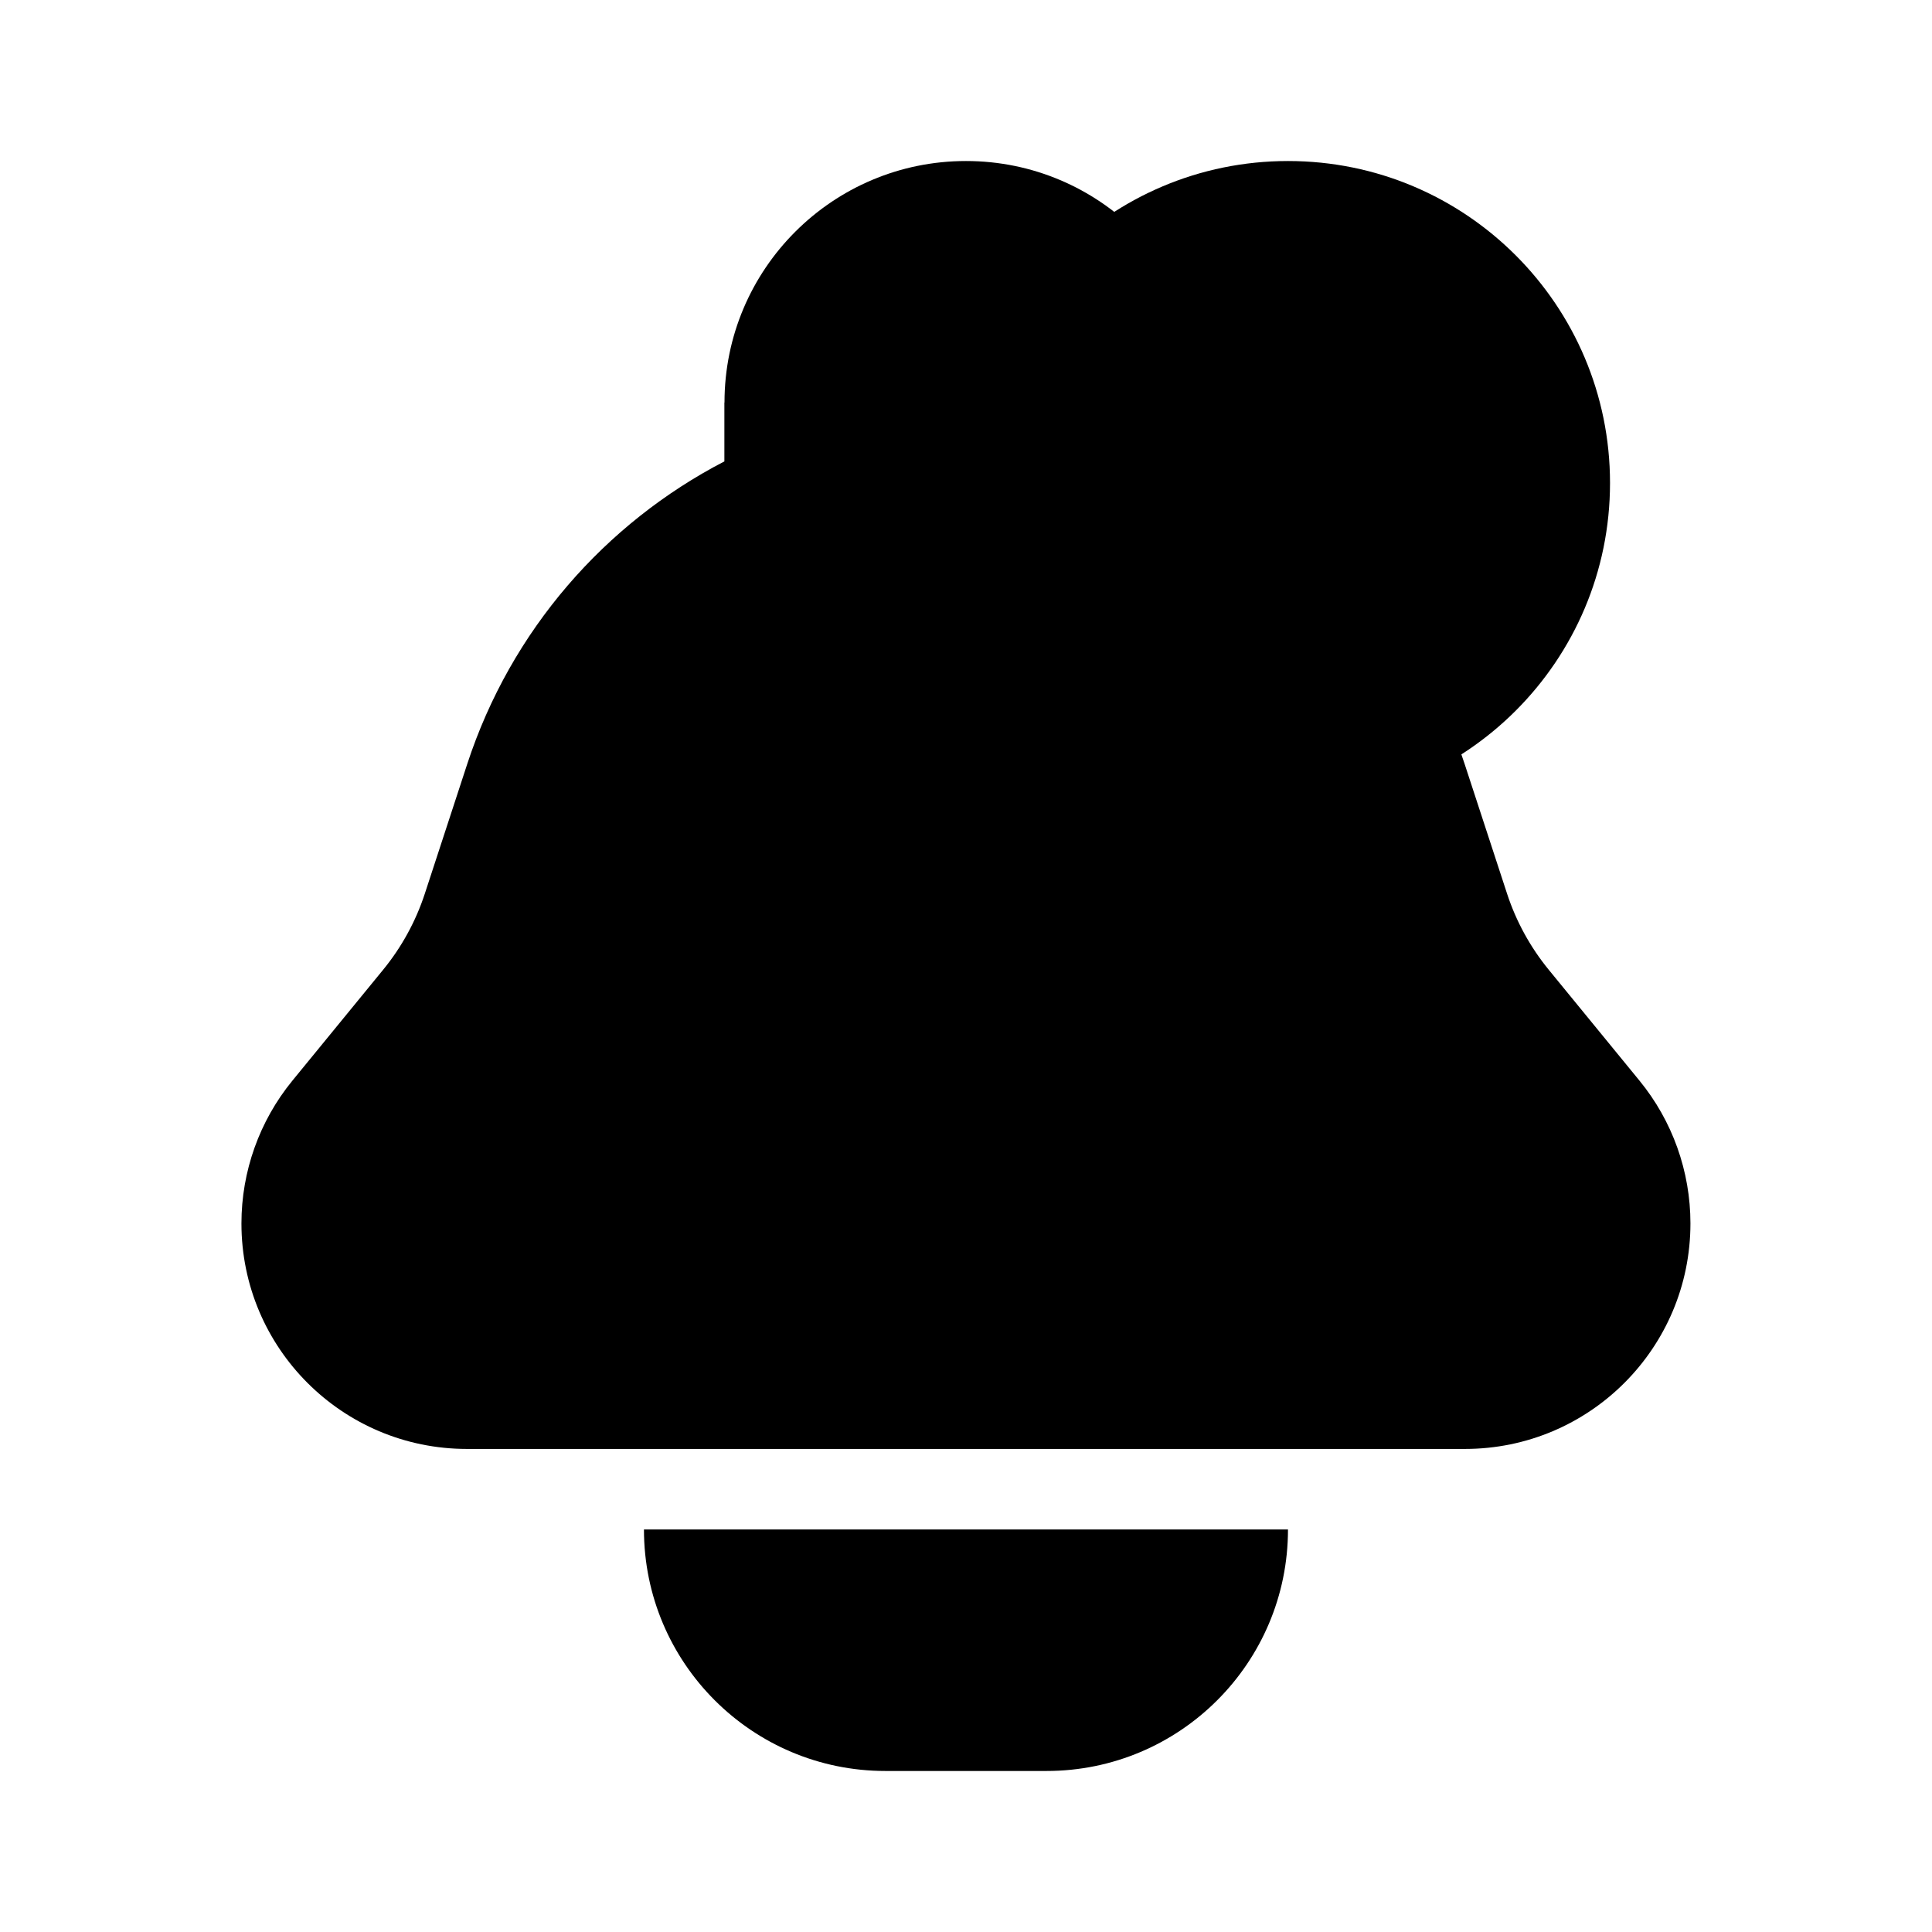
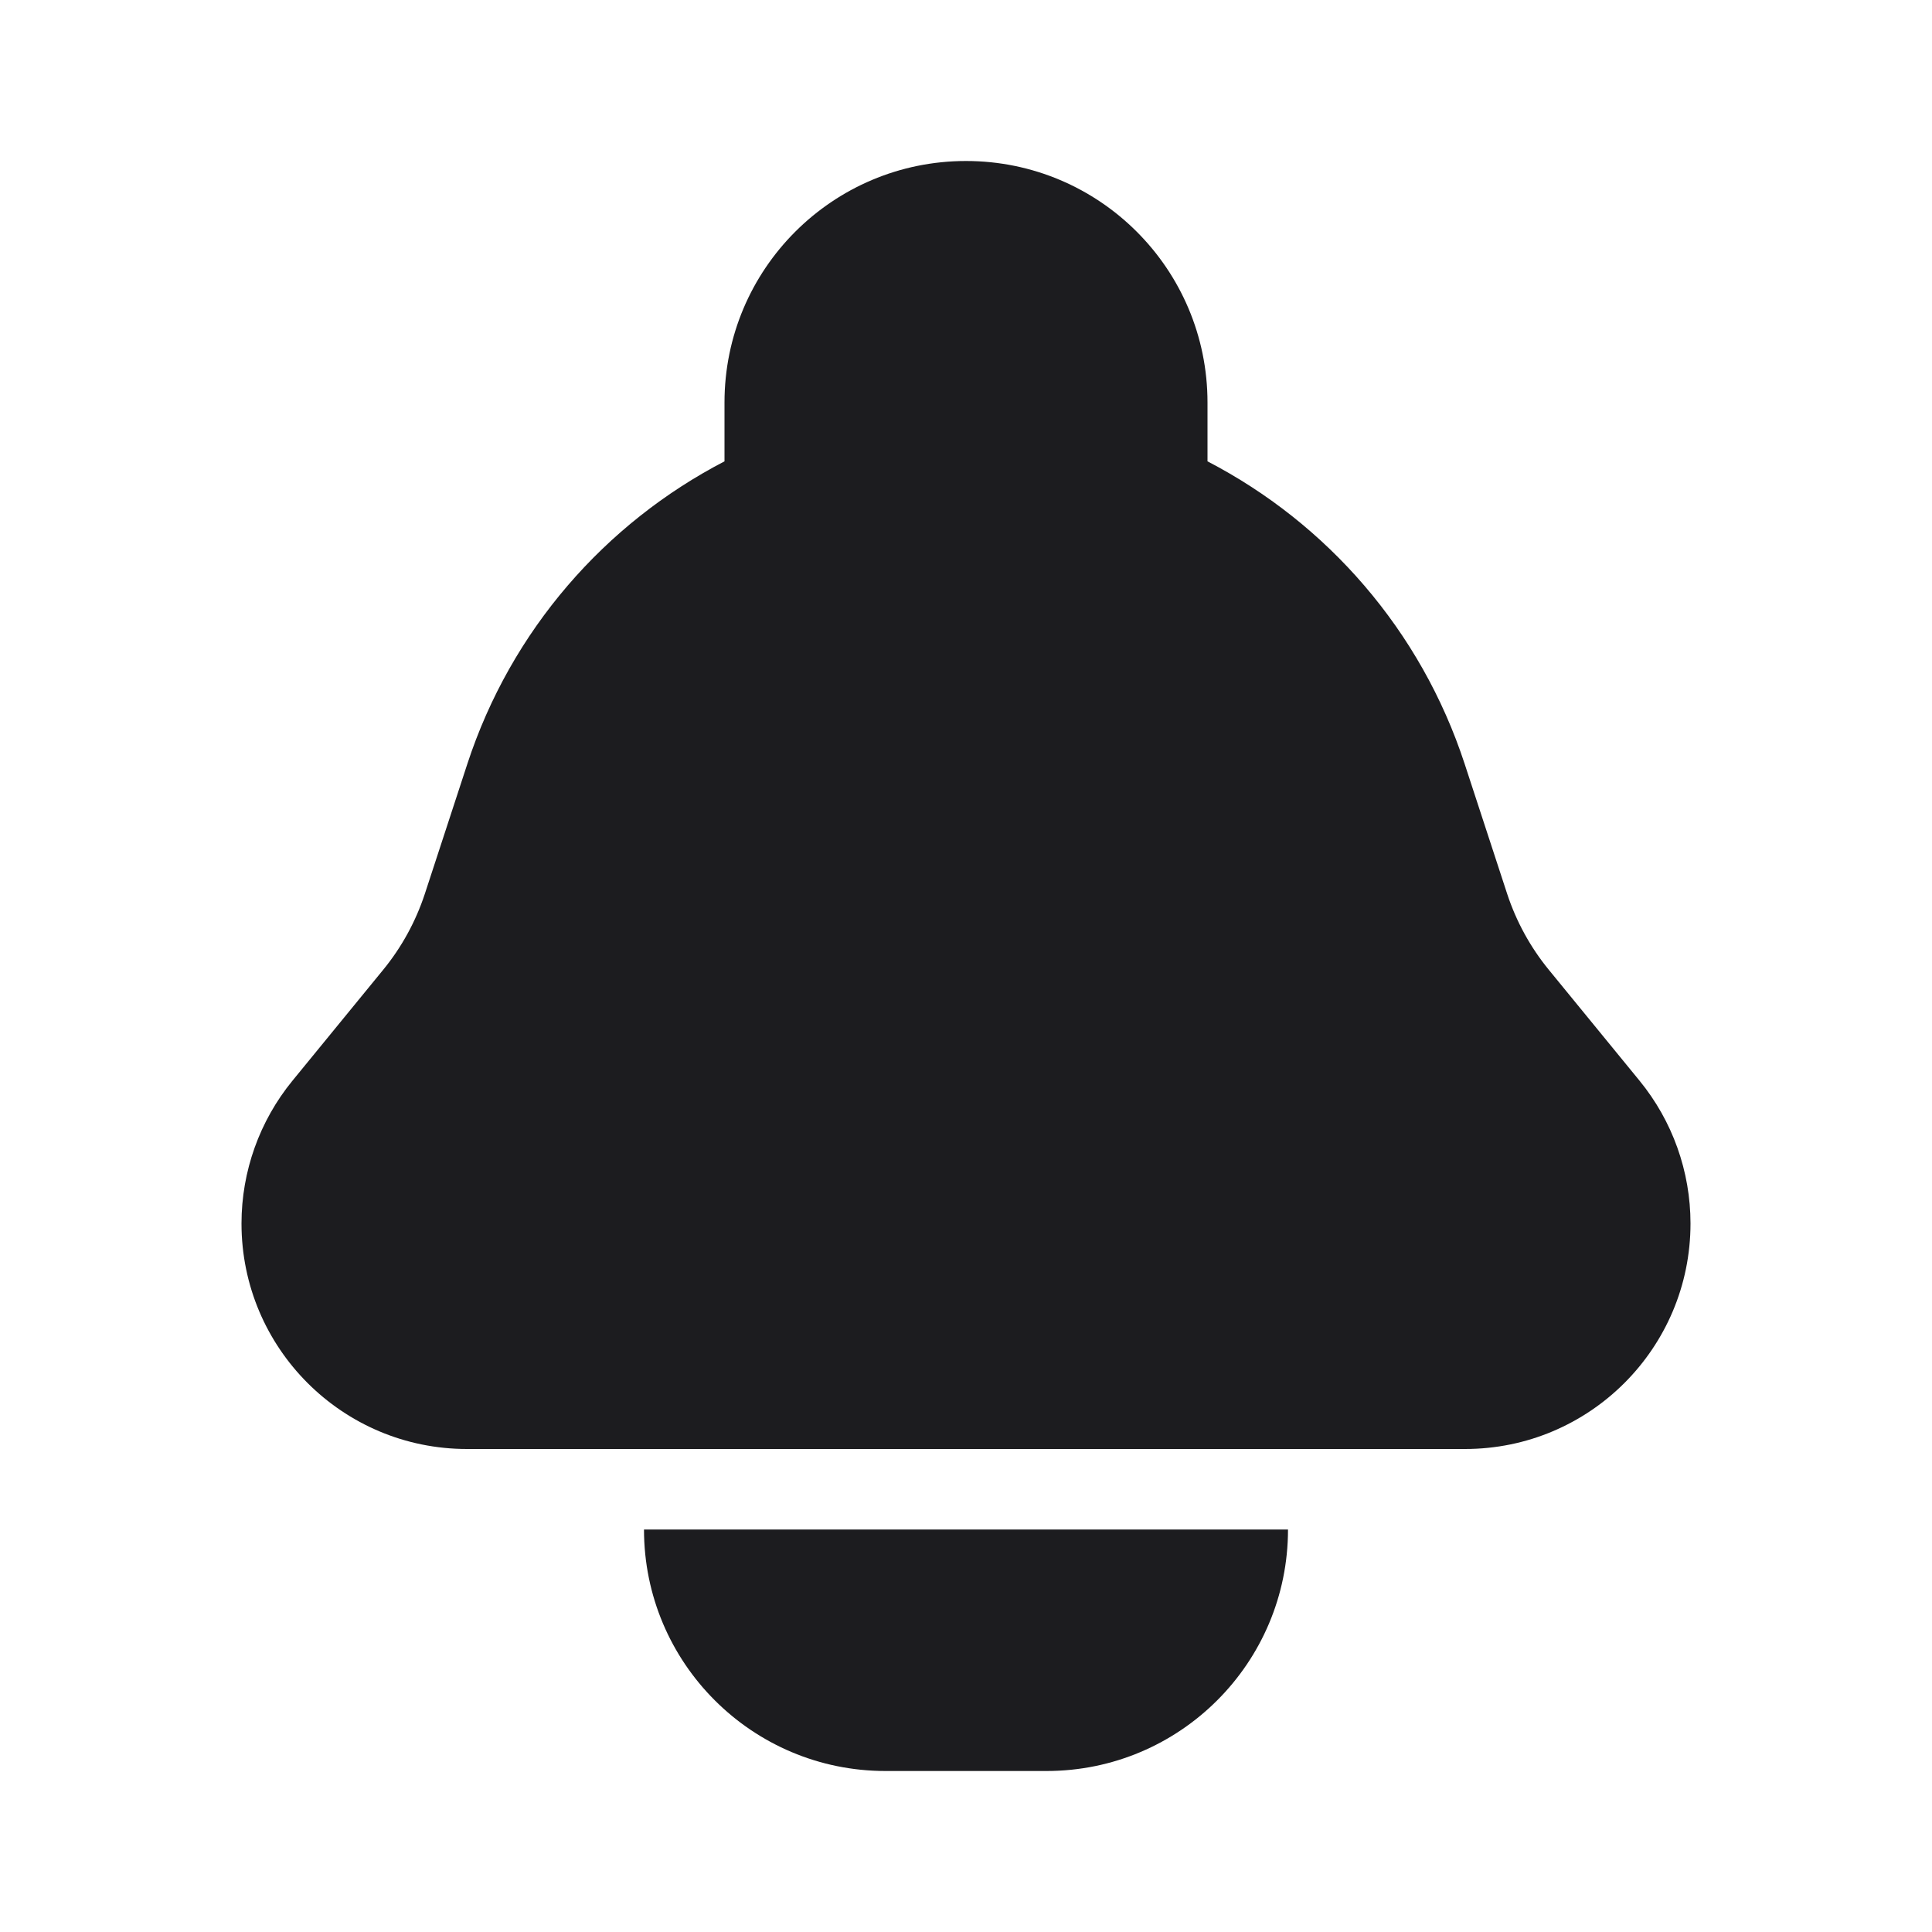
- <svg xmlns="http://www.w3.org/2000/svg" version="1.1" width="32" height="32" viewBox="0 0 32 32">
-   <path d="M12 6.667c0-2.209 1.791-4 4-4s4 1.791 4 4v0.975c1.976 1.025 3.534 2.796 4.259 5.012l0.703 2.149c0.15 0.458 0.384 0.885 0.689 1.258l1.504 1.838c0.546 0.667 0.844 1.503 0.844 2.365 0 2.063-1.672 3.735-3.735 3.735h-16.53c-2.063 0-3.735-1.672-3.735-3.735 0-0.862 0.298-1.698 0.844-2.365l1.504-1.838c0.305-0.373 0.539-0.8 0.689-1.258l0.703-2.149c0.725-2.216 2.283-3.987 4.259-5.012v-0.975z" />
-   <path d="M17.333 29.333c2.209 0 4-1.791 4-4h-10.667c0 2.209 1.791 4 4 4h2.667z" />
-   <path d="M26.667 8c0 2.946-2.388 5.333-5.333 5.333s-5.333-2.388-5.333-5.333c0-2.946 2.388-5.333 5.333-5.333s5.333 2.388 5.333 5.333z" />
+ <svg xmlns="http://www.w3.org/2000/svg" width="24" height="24" viewBox="0 0 24 24" fill="none">
+   <path d="M9 5C9 3.343 10.343 2 12 2C13.657 2 15 3.343 15 5V5.731C16.482 6.5 17.651 7.828 18.195 9.491L18.722 11.102C18.835 11.446 19.01 11.766 19.239 12.046L20.367 13.425C20.776 13.925 21 14.552 21 15.199C21 16.746 19.746 18 18.199 18H5.801C4.254 18 3 16.746 3 15.199C3 14.552 3.224 13.925 3.633 13.425L4.761 12.046C4.99 11.766 5.165 11.446 5.278 11.102L5.805 9.491C6.349 7.828 7.518 6.5 9 5.731V5Z" fill="#1C1C1F" />
+   <path d="M13 22C14.657 22 16 20.657 16 19H8C8 20.657 9.343 22 11 22H13Z" fill="#1C1C1F" />
</svg>
